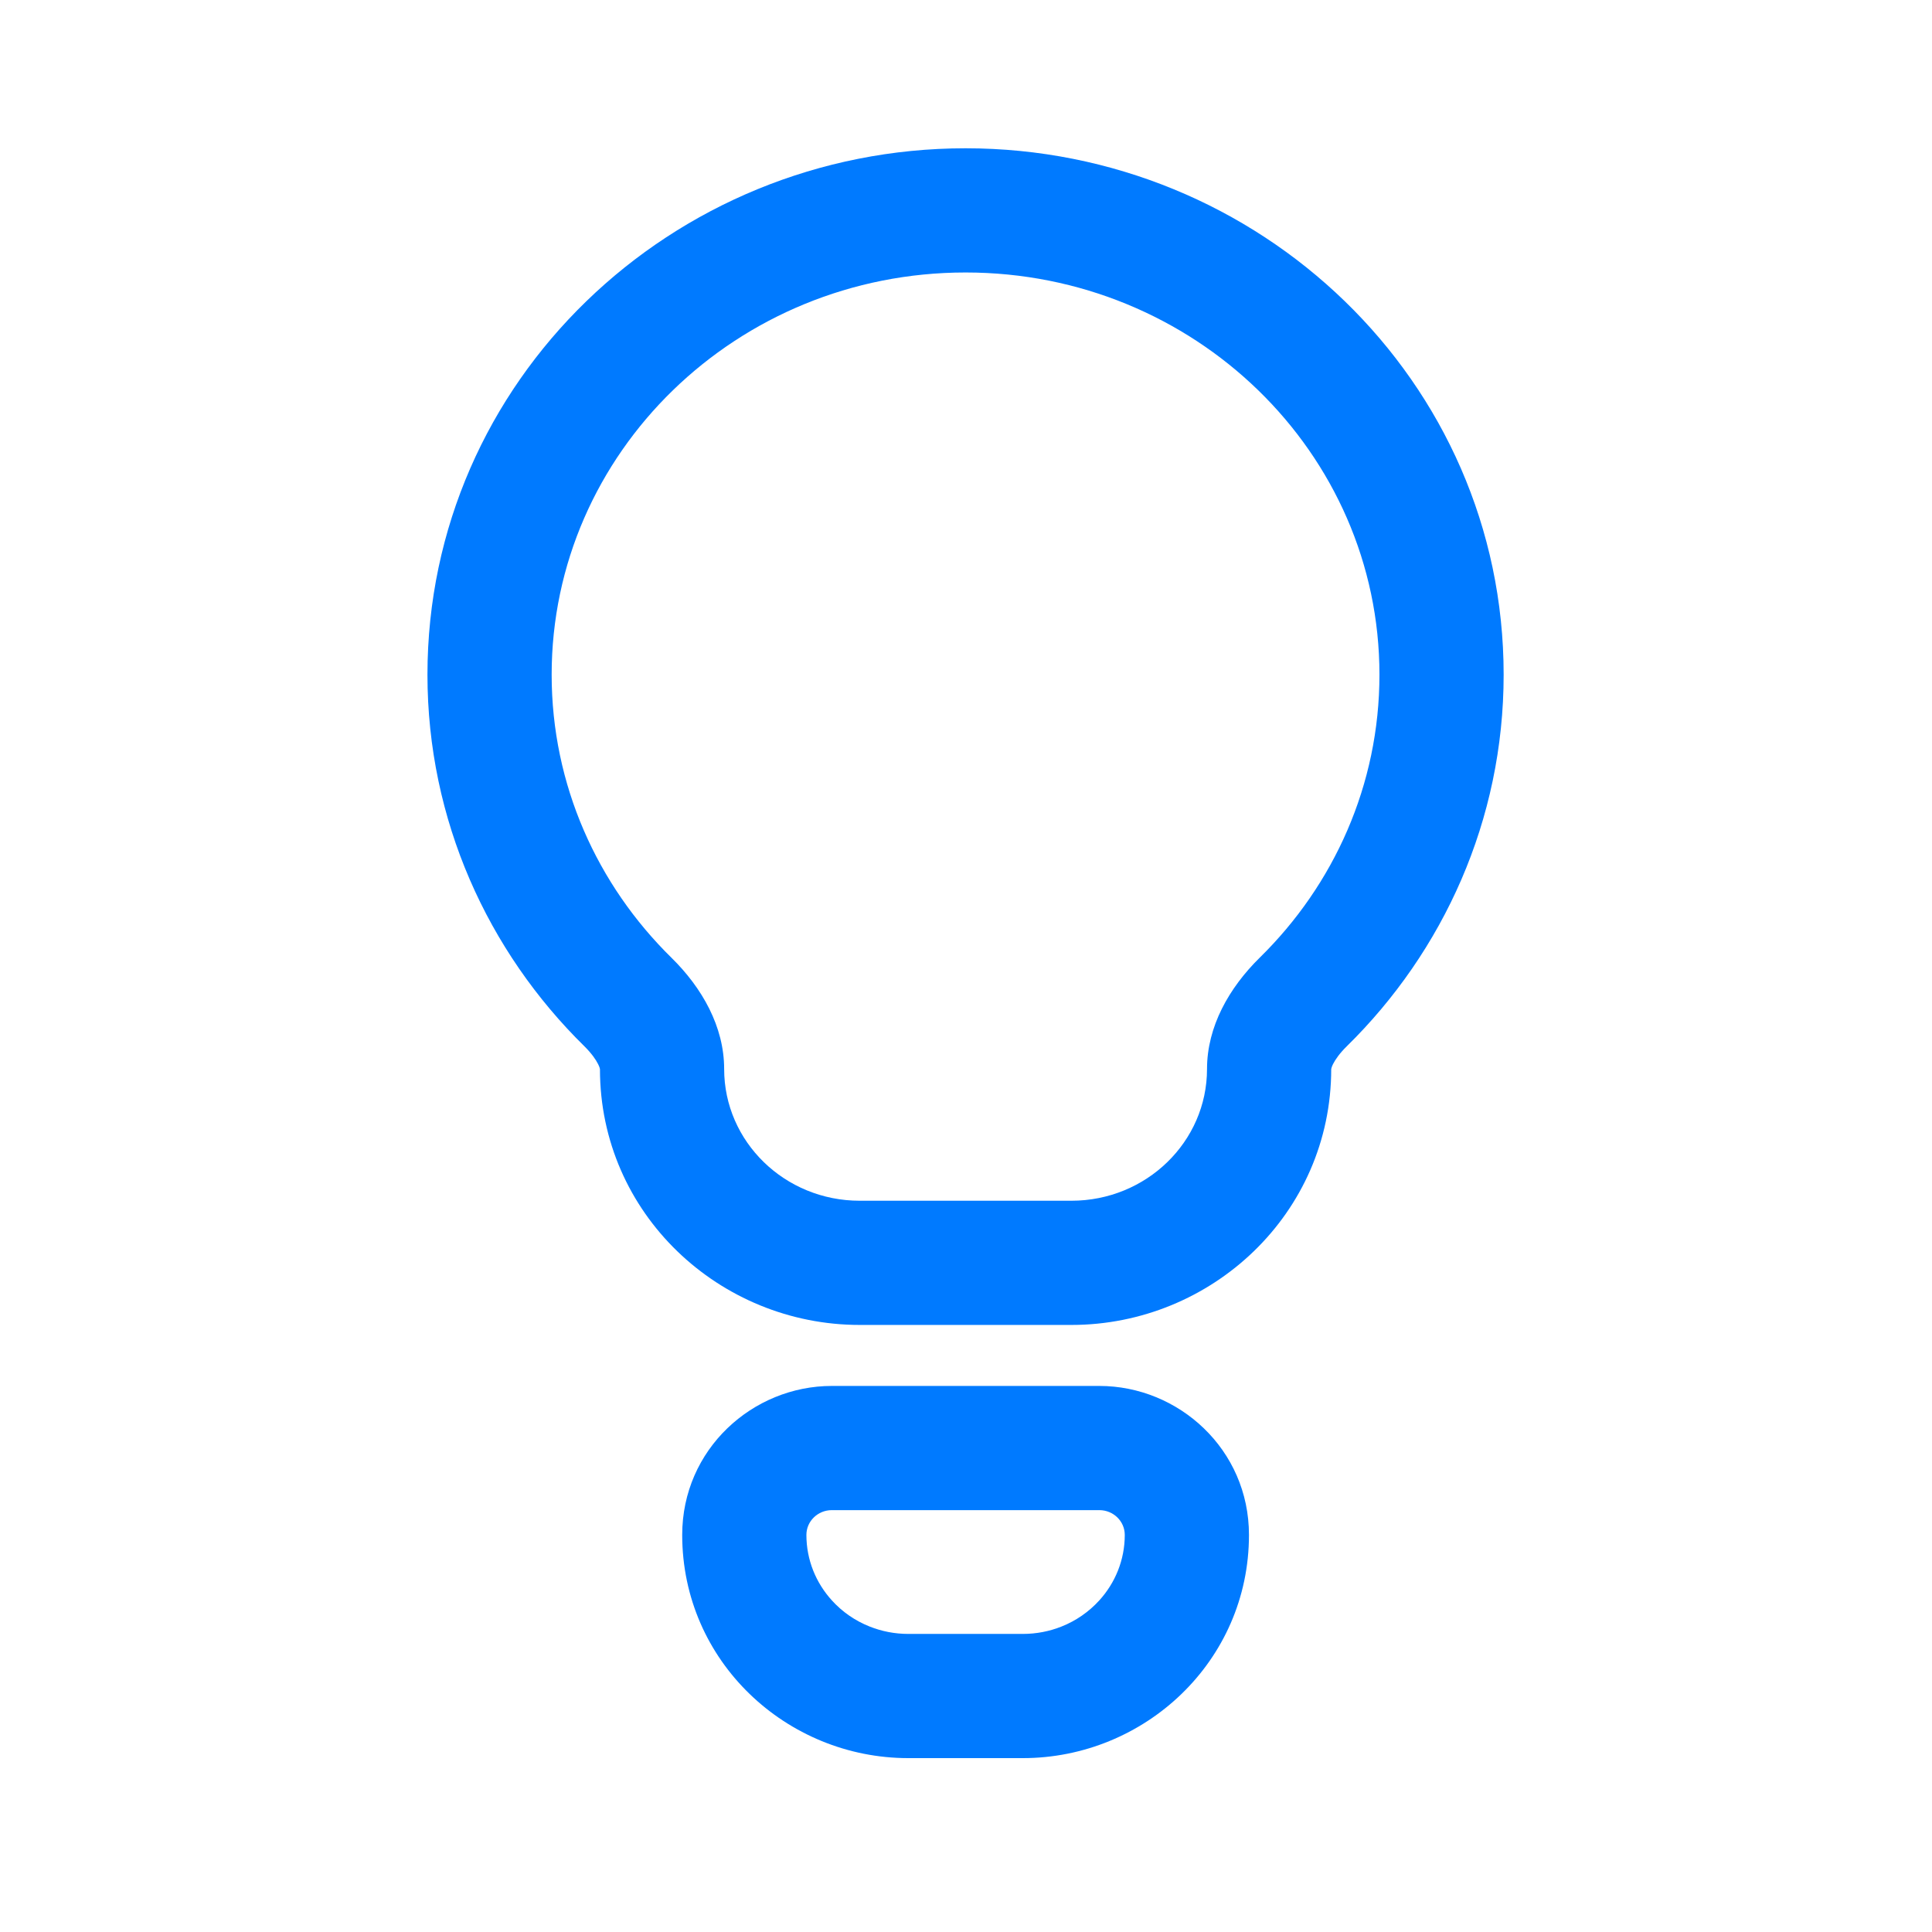
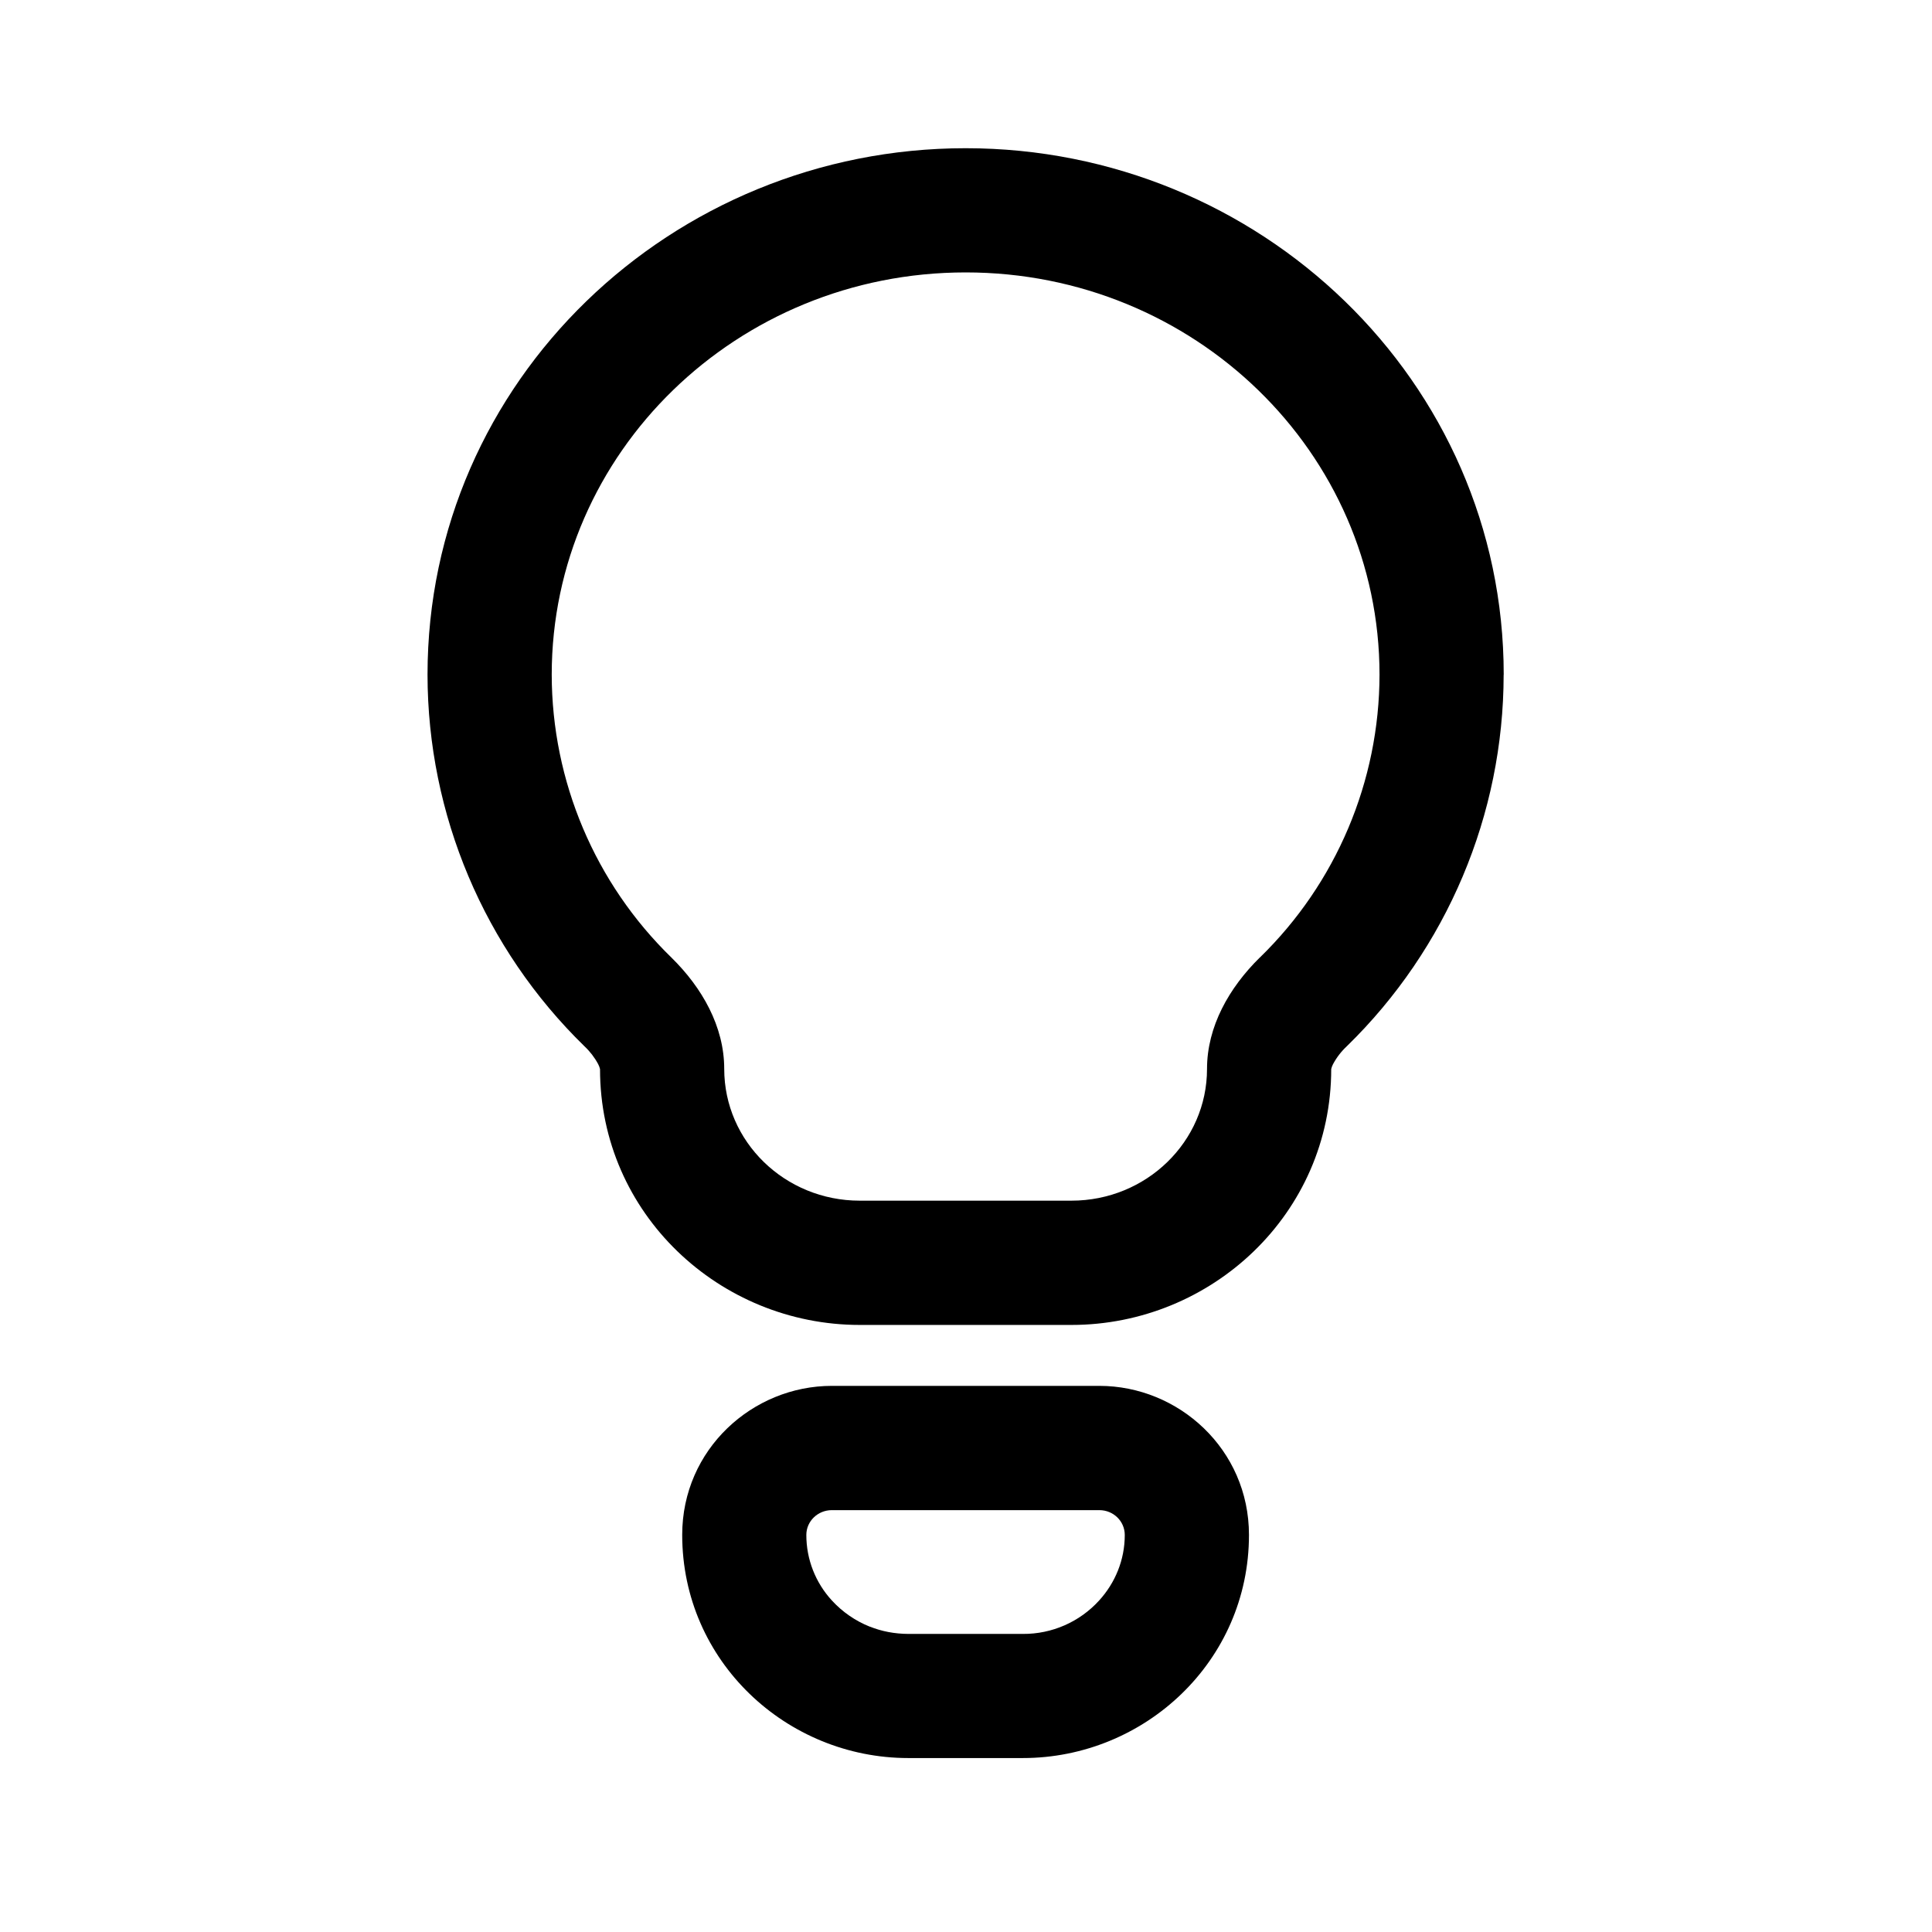
- <svg xmlns="http://www.w3.org/2000/svg" width="28" height="28" viewBox="0 0 28 28" fill="none">
-   <path fill-rule="evenodd" clip-rule="evenodd" d="M21.792 9.778C21.792 11.887 20.916 13.791 19.519 15.163C19.414 15.266 19.352 15.357 19.319 15.422C19.298 15.465 19.294 15.488 19.293 15.494C19.292 17.59 17.558 19.202 15.528 19.202H12.459C10.429 19.202 8.695 17.59 8.695 15.494C8.695 15.494 8.695 15.494 8.695 15.494C8.694 15.488 8.69 15.465 8.668 15.422C8.636 15.357 8.573 15.266 8.469 15.163C7.072 13.791 6.195 11.887 6.195 9.778C6.195 5.517 9.736 2.149 13.994 2.149C18.252 2.149 21.792 5.517 21.792 9.778ZM8.695 15.495C8.695 15.495 8.695 15.495 8.695 15.494L8.695 15.495ZM19.293 15.495C19.293 15.495 19.293 15.495 19.293 15.494L19.293 15.495ZM12.606 23.574C12.393 23.49 12.205 23.359 12.056 23.194C11.826 22.941 11.687 22.609 11.687 22.245C11.687 22.047 11.852 21.886 12.056 21.886H15.932C16.136 21.886 16.301 22.047 16.301 22.245C16.301 22.609 16.162 22.941 15.932 23.194C15.782 23.359 15.595 23.49 15.382 23.574C15.21 23.642 15.022 23.68 14.824 23.68H13.163C12.966 23.68 12.778 23.642 12.606 23.574ZM12.056 20.086H15.932C17.081 20.086 18.101 21.005 18.101 22.245C18.101 24.08 16.585 25.48 14.824 25.48H13.163C11.402 25.48 9.887 24.08 9.887 22.245C9.887 21.005 10.907 20.086 12.056 20.086ZM18.257 13.879C17.813 14.316 17.493 14.878 17.493 15.493C17.493 16.547 16.613 17.402 15.528 17.402H12.459C11.374 17.402 10.495 16.547 10.495 15.493C10.495 14.878 10.175 14.316 9.73 13.879C8.658 12.826 7.995 11.377 7.995 9.778C7.995 6.559 10.681 3.949 13.994 3.949C17.307 3.949 19.992 6.559 19.992 9.778C19.992 11.377 19.33 12.826 18.257 13.879Z" fill="#007AFF" />
+ <svg xmlns="http://www.w3.org/2000/svg" width="28" height="28" fill="none">
+   <path fill="currentColor" fill-rule="evenodd" d="M21.792 9.778a7.53 7.53 0 0 1-2.273 5.385 1 1 0 0 0-.2.26.3.3 0 0 0-.026.07c0 2.097-1.735 3.709-3.765 3.709H12.46c-2.03 0-3.764-1.612-3.764-3.708a.3.3 0 0 0-.027-.072 1 1 0 0 0-.199-.259 7.53 7.53 0 0 1-2.274-5.385c0-4.261 3.54-7.63 7.799-7.63 4.258 0 7.798 3.369 7.798 7.63m-9.187 13.797a1.5 1.5 0 0 1-.55-.38 1.4 1.4 0 0 1-.37-.95c0-.198.166-.359.37-.359h3.876c.204 0 .369.16.369.36 0 .363-.14.695-.37.948a1.48 1.48 0 0 1-1.107.486h-1.66q-.299-.002-.558-.106m-.55-3.489h3.876c1.149 0 2.169.919 2.169 2.16 0 1.834-1.516 3.234-3.277 3.234h-1.66c-1.761 0-3.277-1.4-3.277-3.235 0-1.24 1.02-2.159 2.169-2.159m6.201-6.207c-.444.437-.764 1-.764 1.614 0 1.054-.88 1.909-1.965 1.909H12.46c-1.085 0-1.964-.855-1.964-1.91 0-.614-.32-1.176-.765-1.613a5.73 5.73 0 0 1-1.735-4.1c0-3.22 2.686-5.83 5.999-5.83s5.998 2.61 5.998 5.83a5.73 5.73 0 0 1-1.735 4.1" clip-rule="evenodd" />
</svg>
